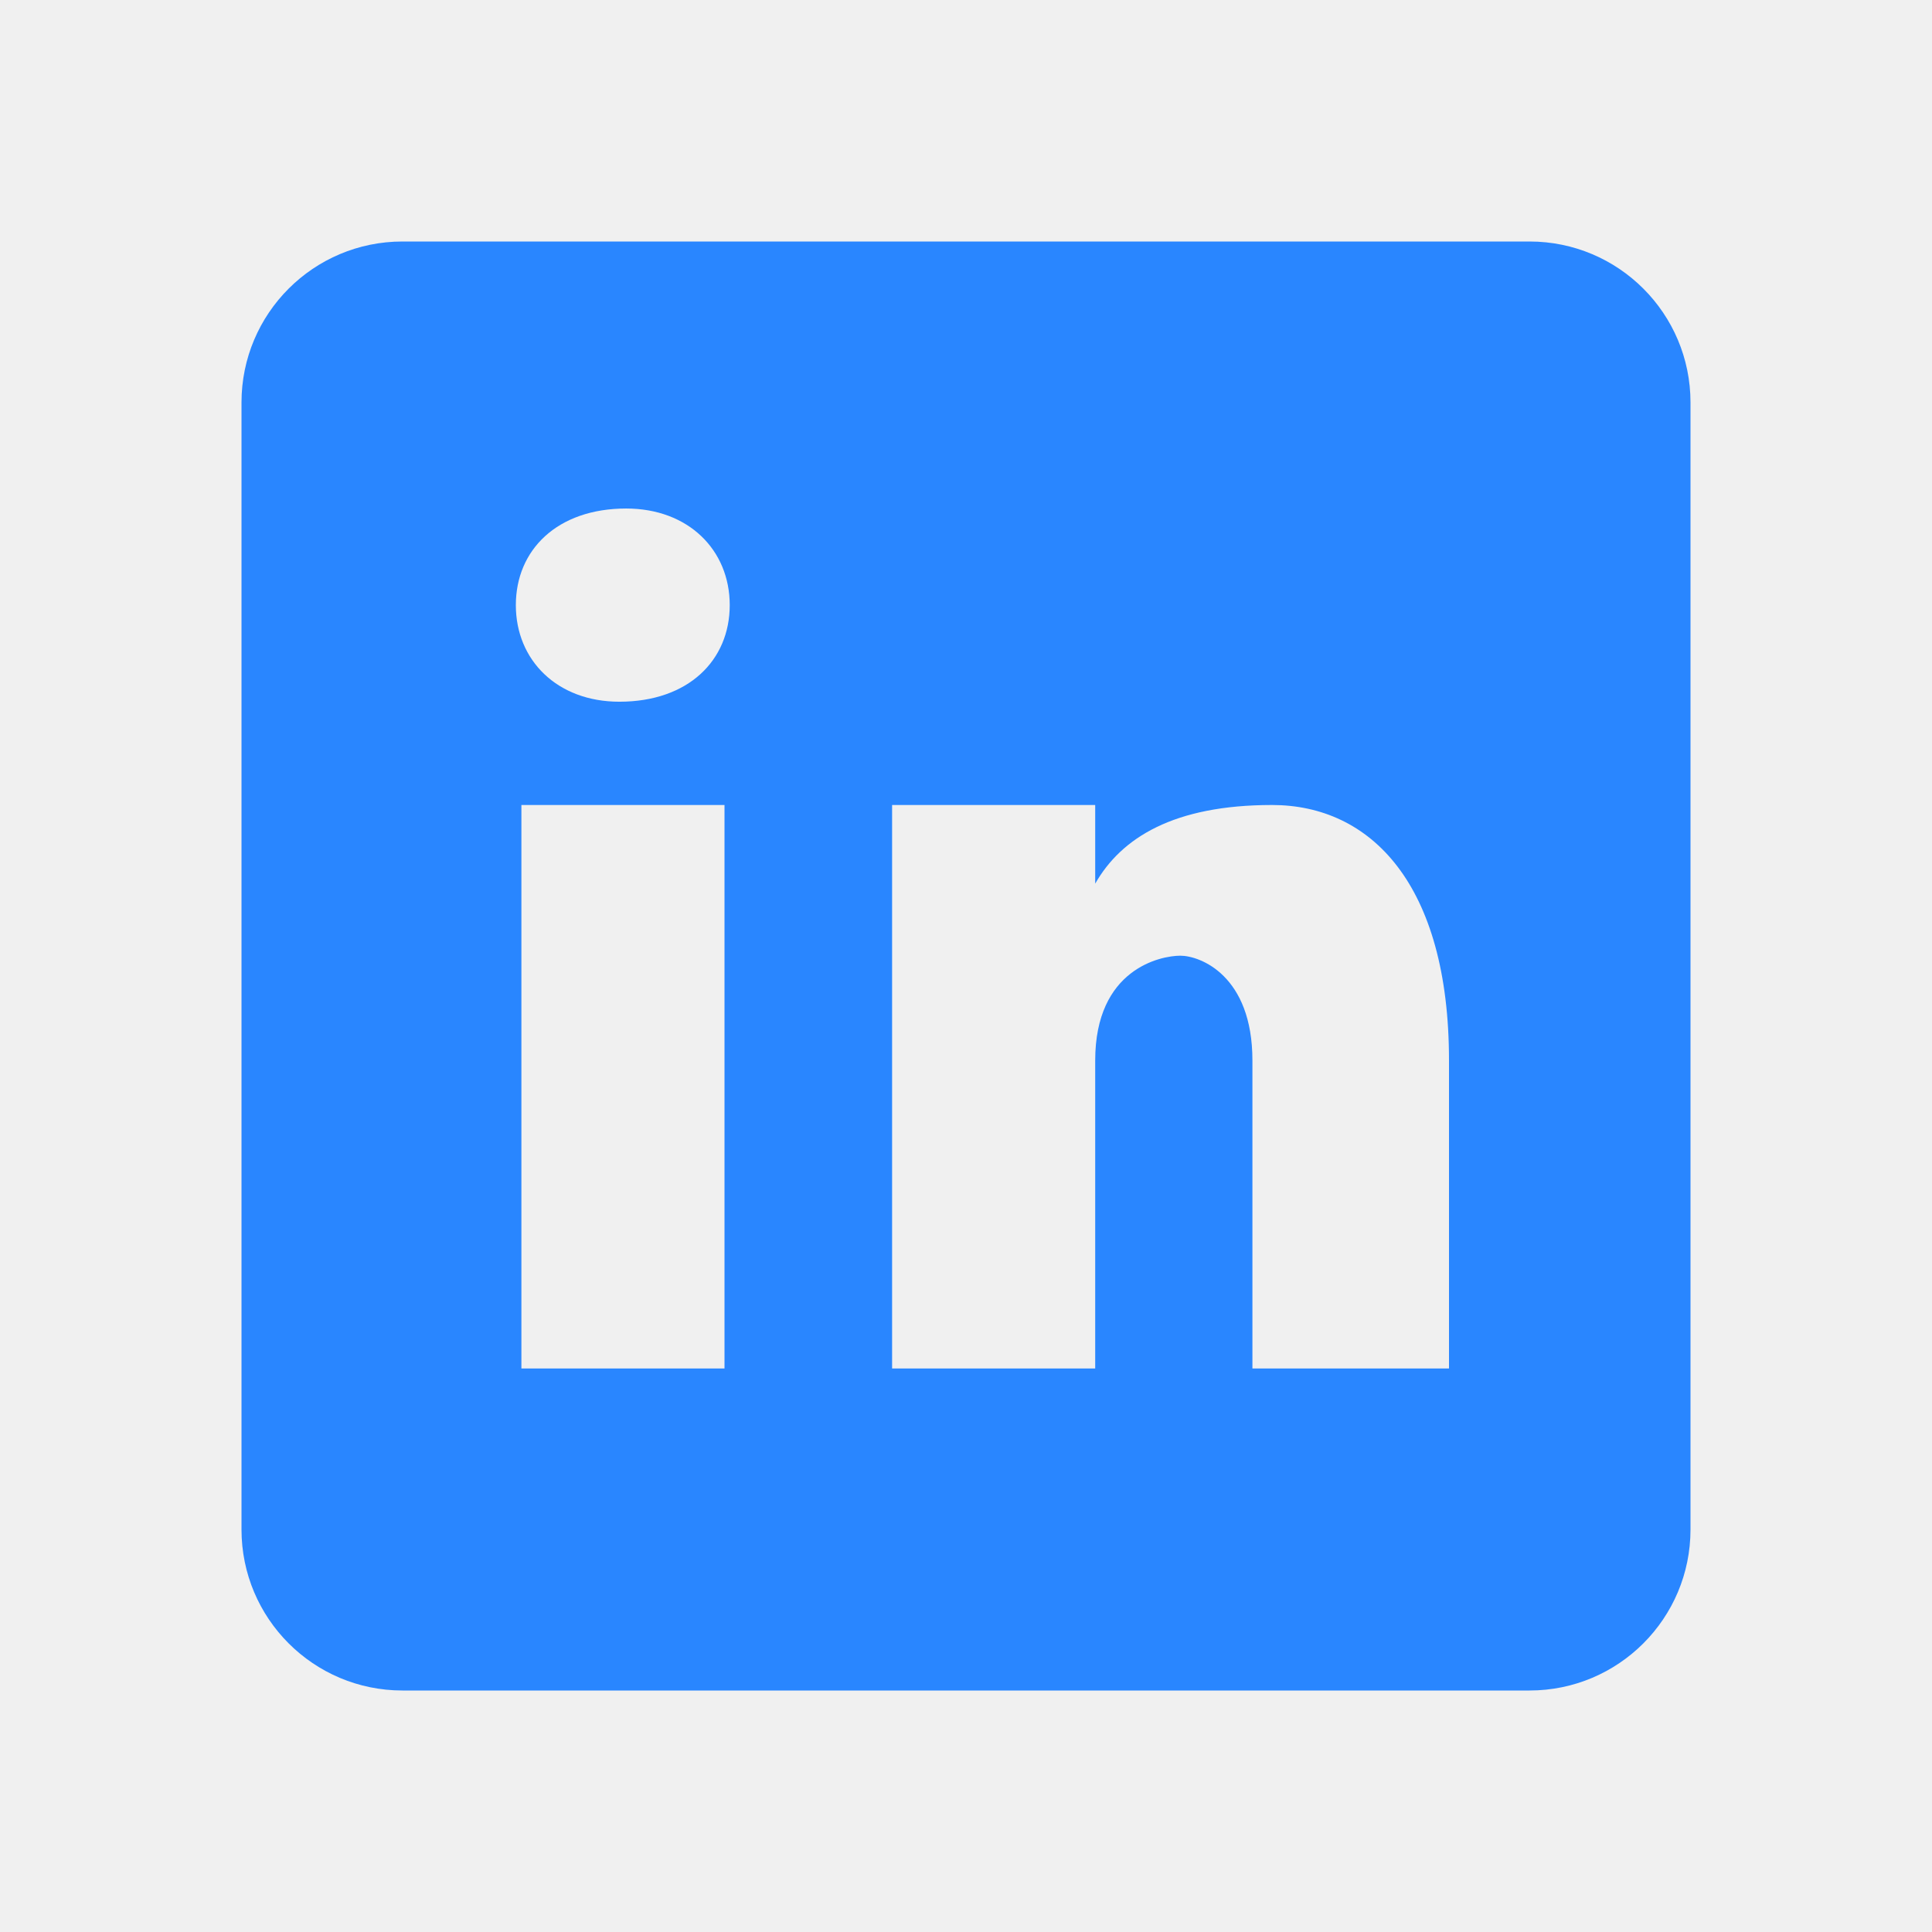
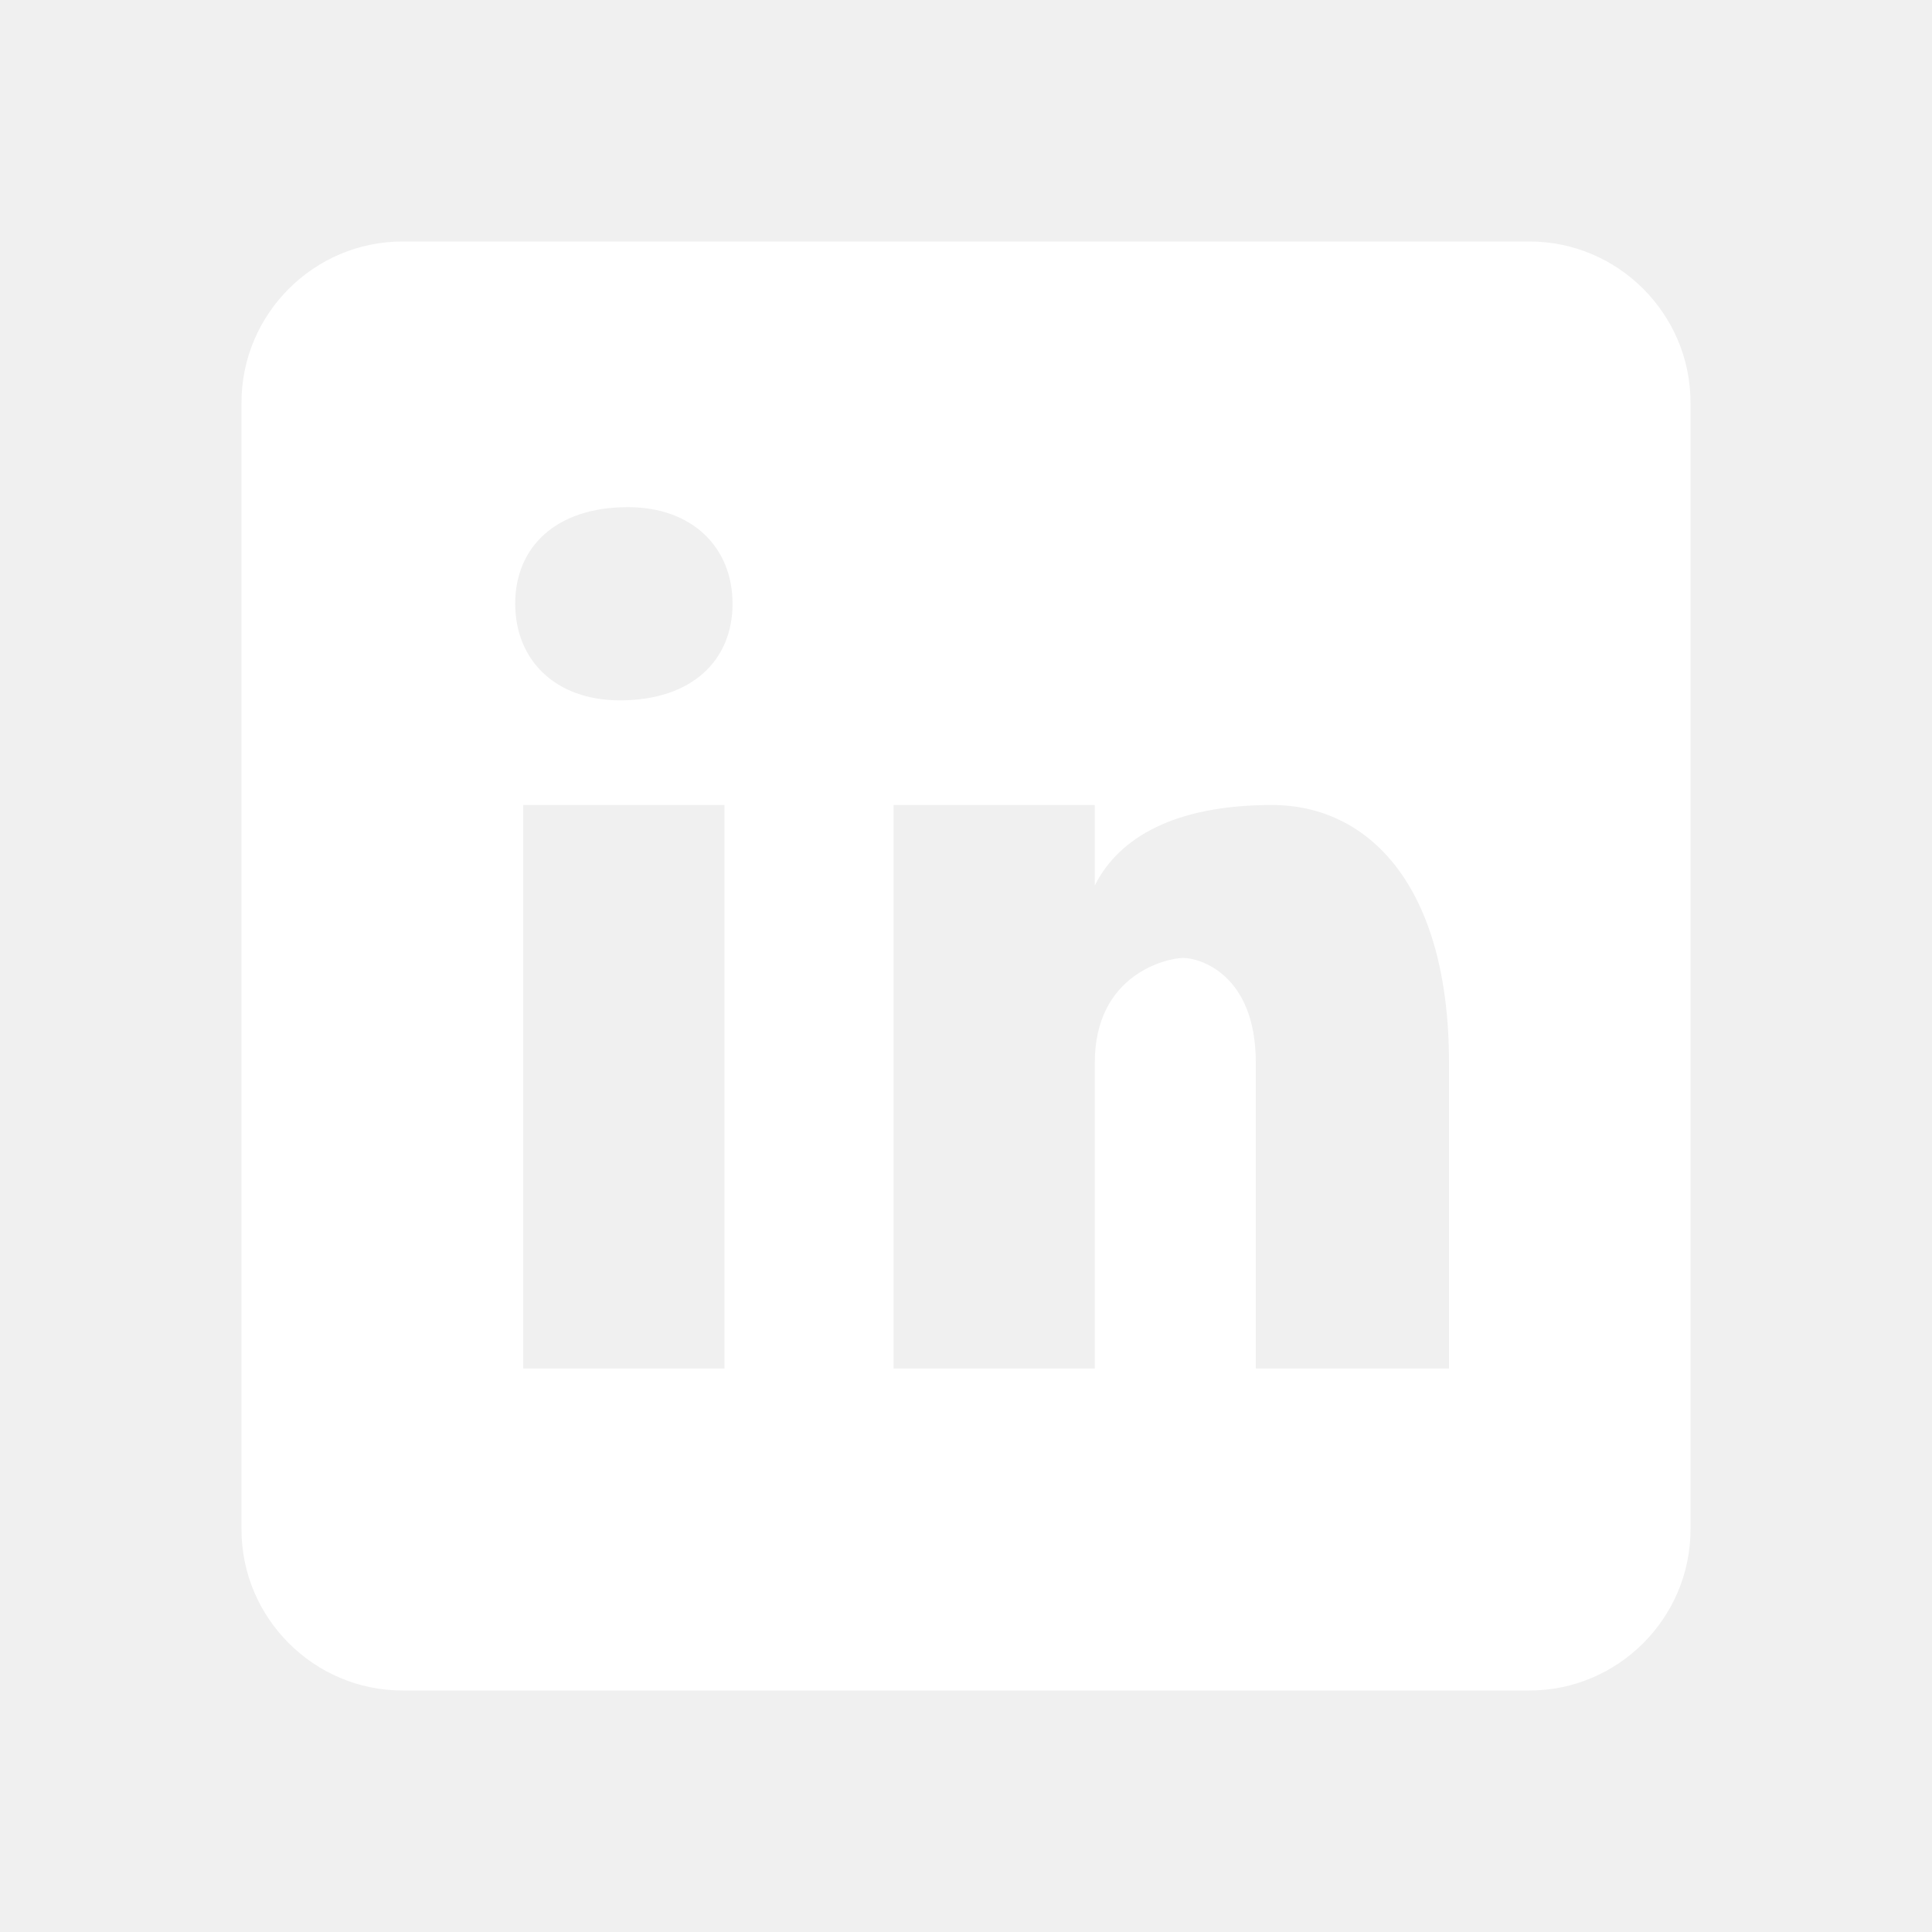
- <svg xmlns="http://www.w3.org/2000/svg" fill="#2986FF" viewBox="0 0 24 24" width="24px" height="24px">
-   <path d="M19,3H5C3.895,3,3,3.895,3,5v14c0,1.105,0.895,2,2,2h14c1.105,0,2-0.895,2-2V5C21,3.895,20.105,3,19,3z M9,17H6.477v-7H9 V17z M7.694,8.717c-0.771,0-1.286-0.514-1.286-1.2s0.514-1.2,1.371-1.2c0.771,0,1.286,0.514,1.286,1.2S8.551,8.717,7.694,8.717z M18,17h-2.442v-3.826c0-1.058-0.651-1.302-0.895-1.302s-1.058,0.163-1.058,1.302c0,0.163,0,3.826,0,3.826h-2.523v-7h2.523v0.977 C13.93,10.407,14.581,10,15.802,10C17.023,10,18,10.977,18,13.174V17z" />
+ <svg xmlns="http://www.w3.org/2000/svg" version="1.1" id="Warstwa_1" x="0px" y="0px" viewBox="0 0 24 24" style="enable-background:new 0 0 24 24;" xml:space="preserve">
+   <style type="text/css">
+ 	.st0{fill:#FFFFFF;}
+ </style>
+   <path class="st0" d="M19,3H5C3.9,3,3,3.9,3,5v14c0,1.1,0.9,2,2,2h14c1.1,0,2-0.9,2-2V5C21,3.9,20.1,3,19,3z M9,17H6.5v-7H9V17z   M7.7,8.7c-0.8,0-1.3-0.5-1.3-1.2s0.5-1.2,1.4-1.2c0.8,0,1.3,0.5,1.3,1.2S8.6,8.7,7.7,8.7z M18,17h-2.4v-3.8c0-1.1-0.7-1.3-0.9-1.3  s-1.1,0.2-1.1,1.3c0,0.2,0,3.8,0,3.8h-2.5v-7h2.5v1c0.3-0.6,1-1,2.2-1s2.2,1,2.2,3.2V17z" />
</svg>
